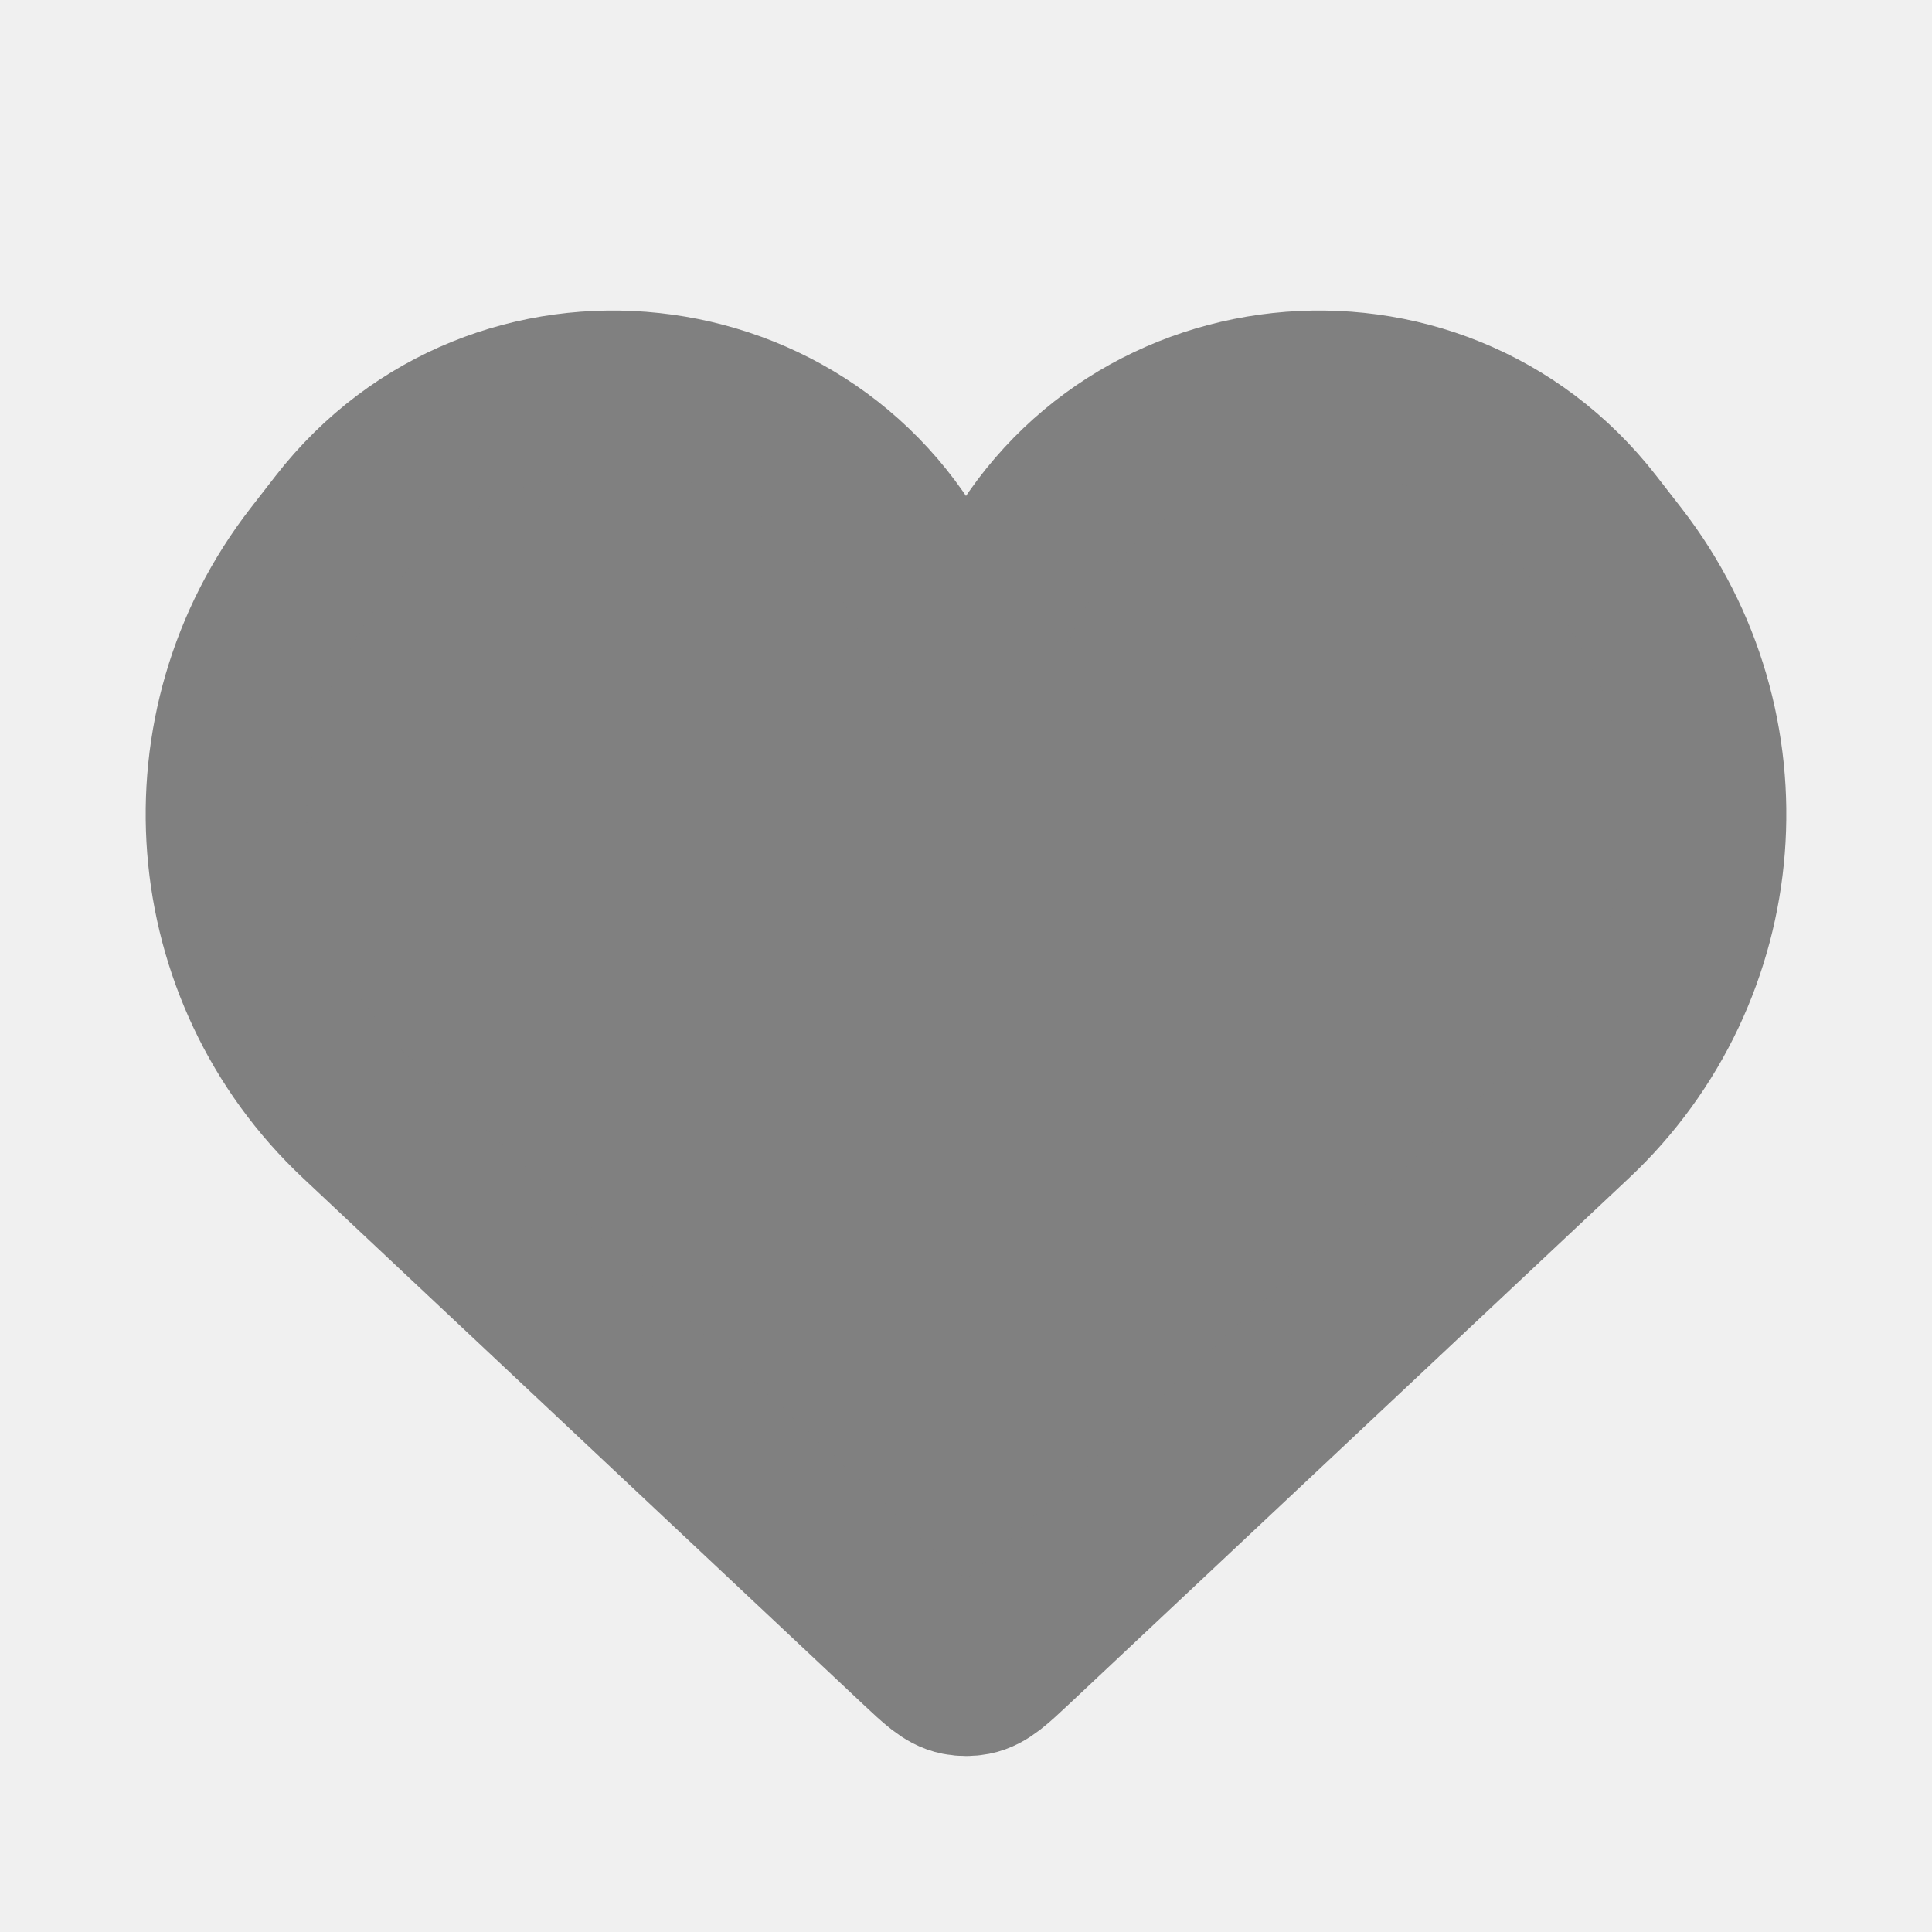
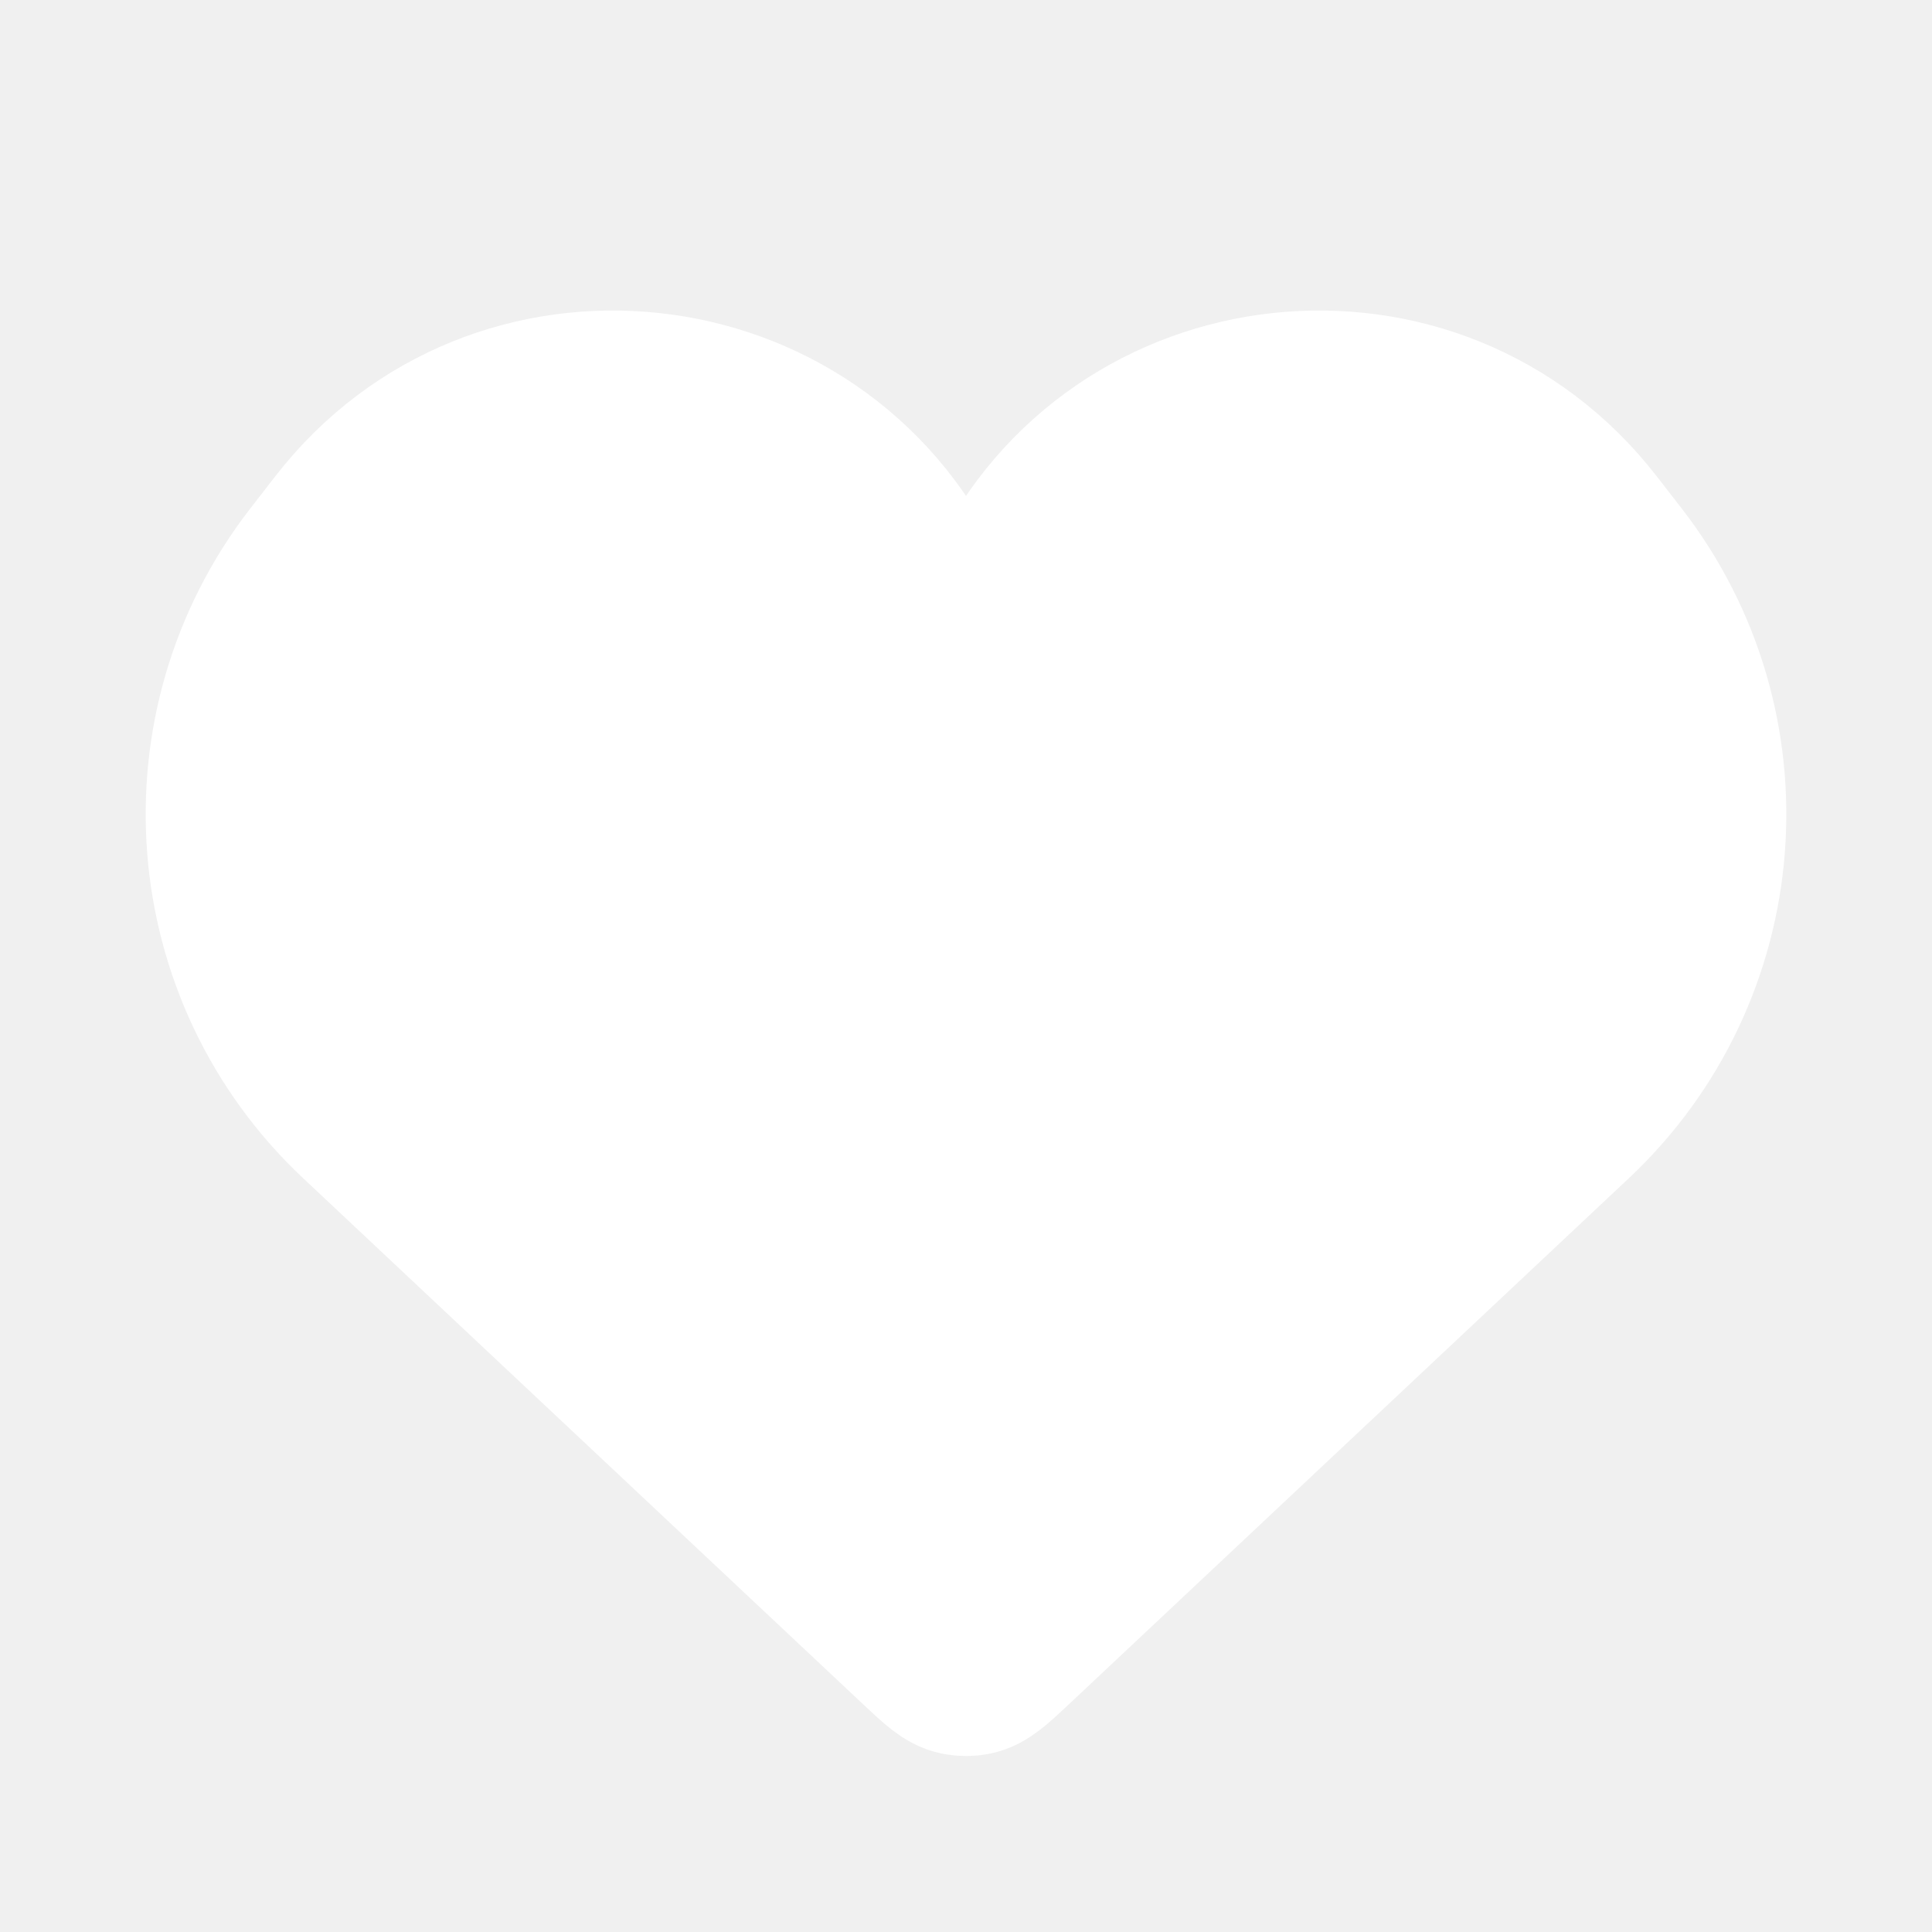
<svg xmlns="http://www.w3.org/2000/svg" width="800px" height="800px" viewBox="0 0 24 24" fill="none">
-   <path d="M4.451 13.908L11.403 20.439C11.643 20.664 11.762 20.777 11.904 20.805C11.967 20.817 12.033 20.817 12.096 20.805C12.238 20.777 12.357 20.664 12.597 20.439L19.549 13.908C21.506 12.071 21.743 9.047 20.098 6.926L19.788 6.527C17.82 3.991 13.87 4.416 12.487 7.314C12.291 7.723 11.709 7.723 11.513 7.314C10.13 4.416 6.18 3.991 4.212 6.527L3.902 6.926C2.257 9.047 2.494 12.071 4.451 13.908Z" fill="gray" stroke="gray" stroke-width="2" />
+   <path d="M4.451 13.908L11.403 20.439C11.643 20.664 11.762 20.777 11.904 20.805C11.967 20.817 12.033 20.817 12.096 20.805C12.238 20.777 12.357 20.664 12.597 20.439L19.549 13.908C21.506 12.071 21.743 9.047 20.098 6.926L19.788 6.527C17.82 3.991 13.87 4.416 12.487 7.314C12.291 7.723 11.709 7.723 11.513 7.314C10.13 4.416 6.18 3.991 4.212 6.527L3.902 6.926C2.257 9.047 2.494 12.071 4.451 13.908Z" fill="#ffffff" stroke="#ffffff" stroke-width="2" />
</svg>
